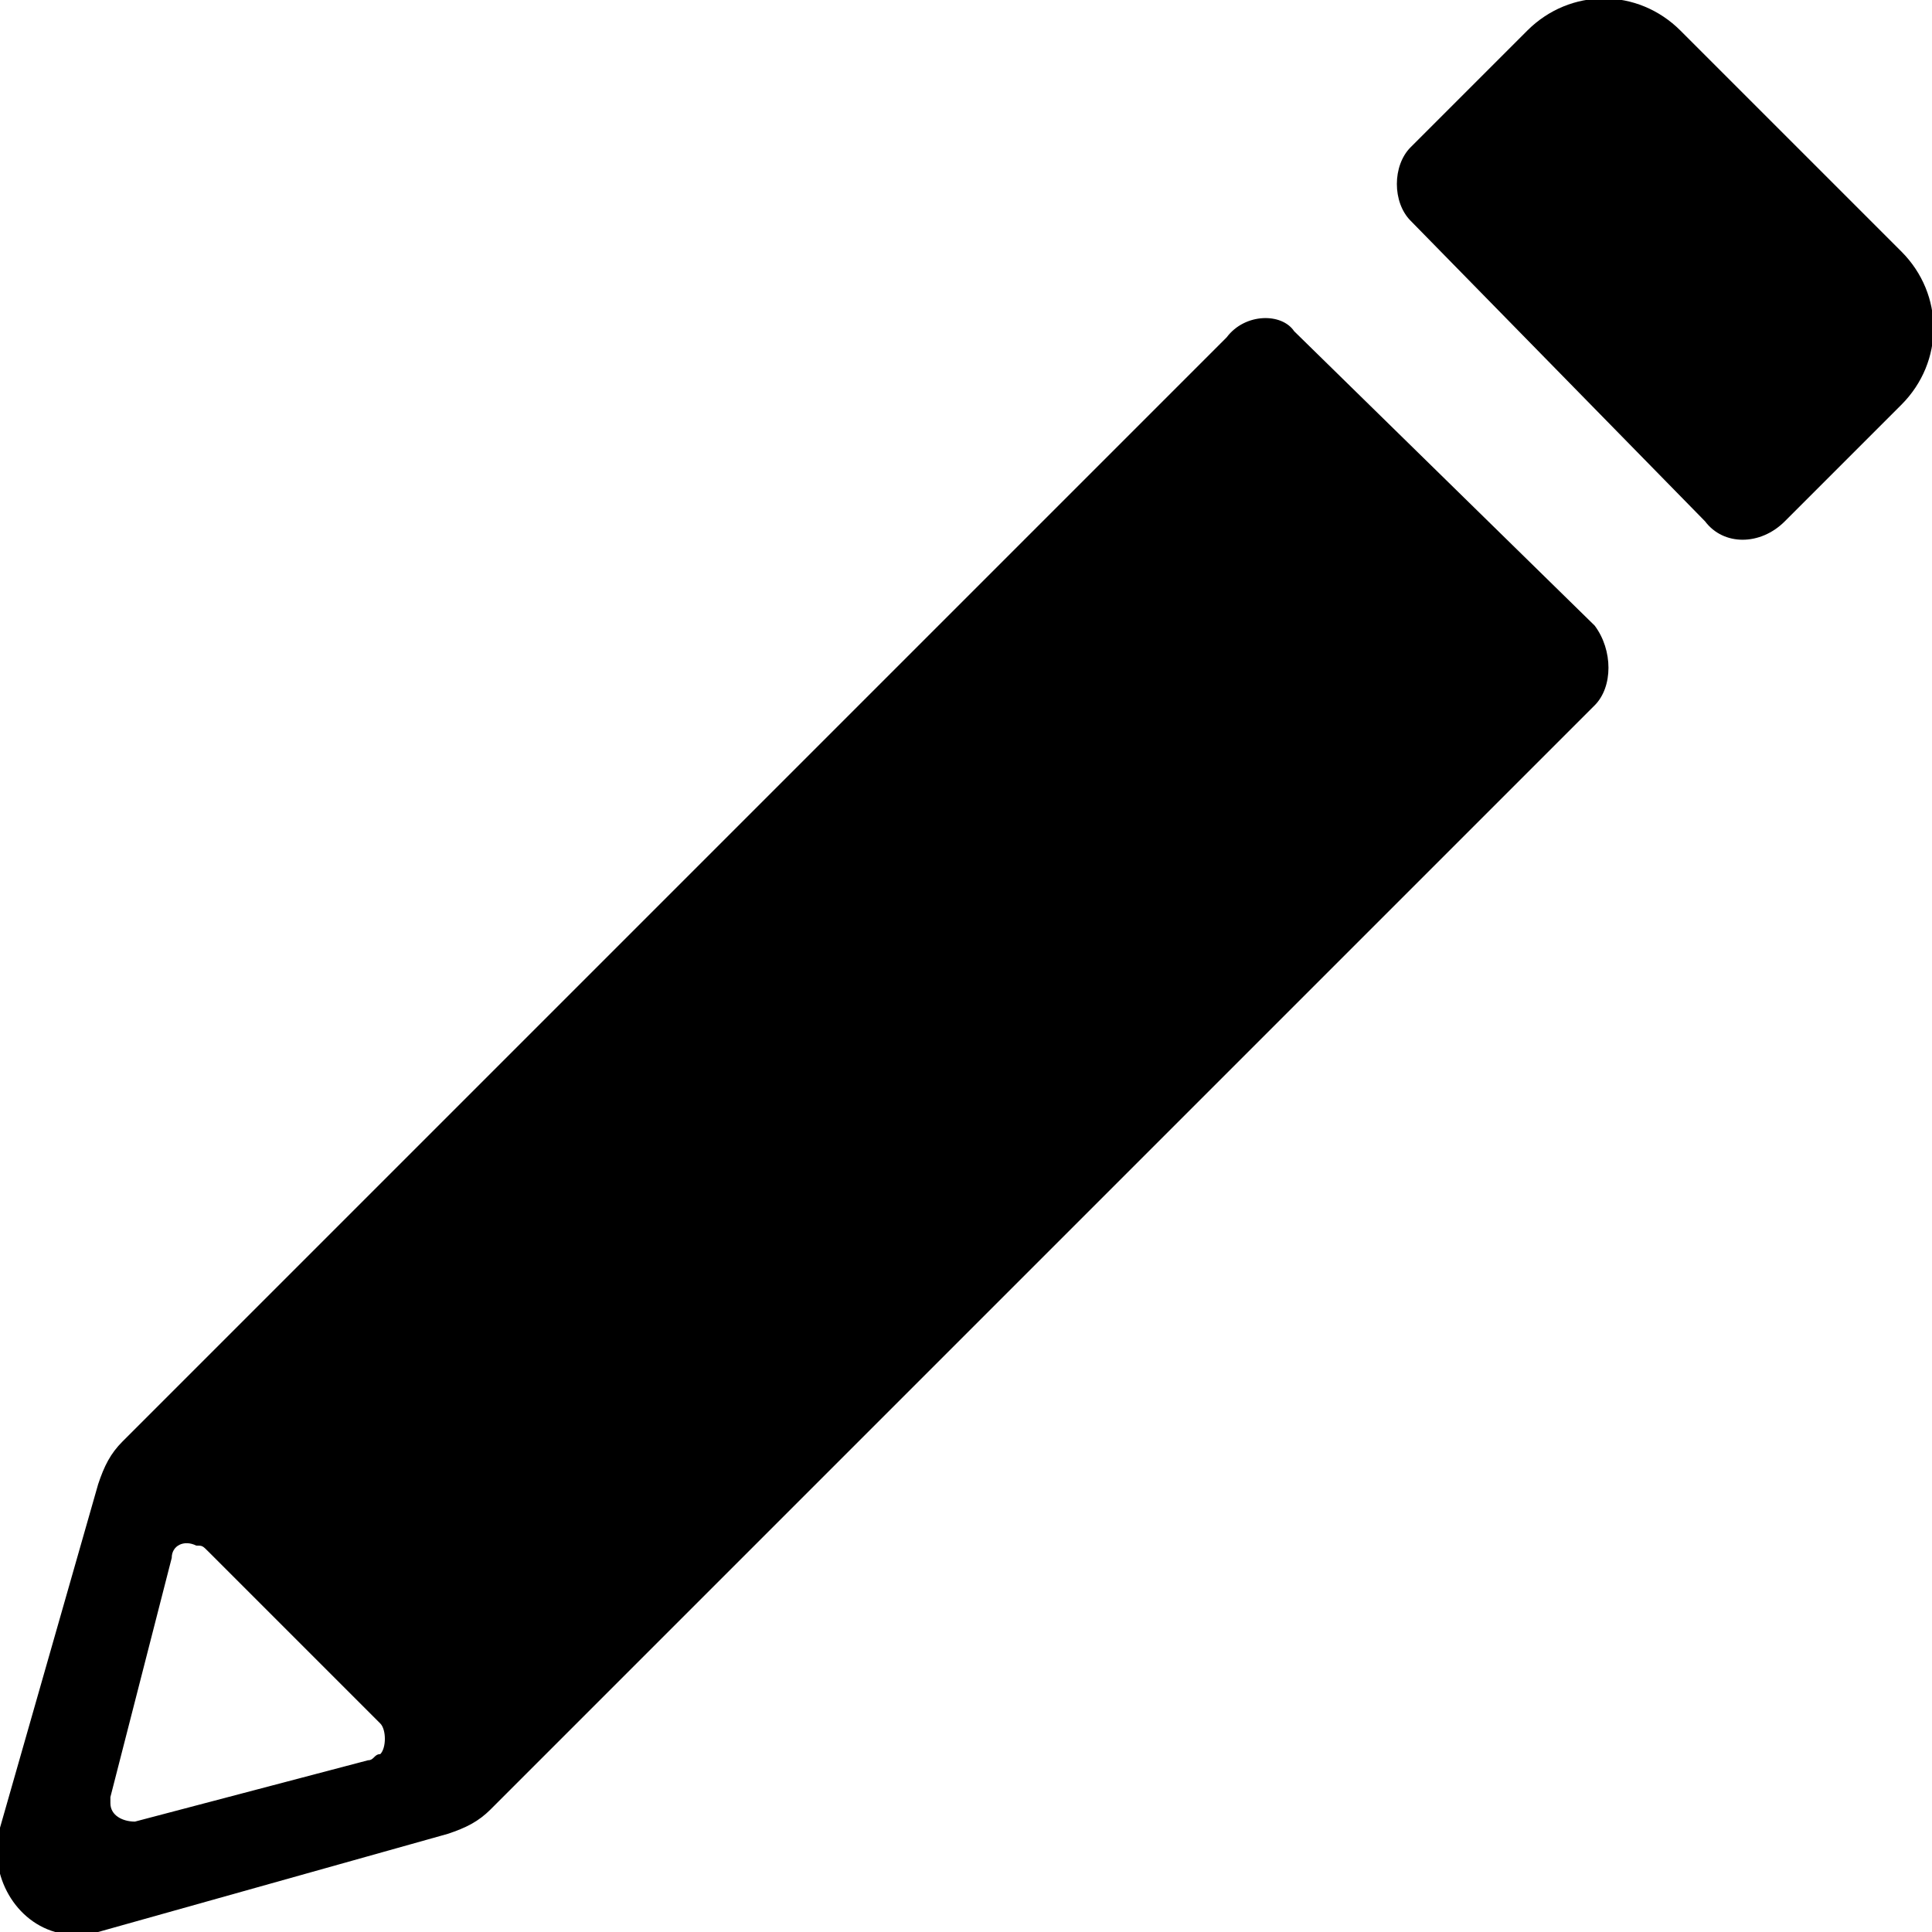
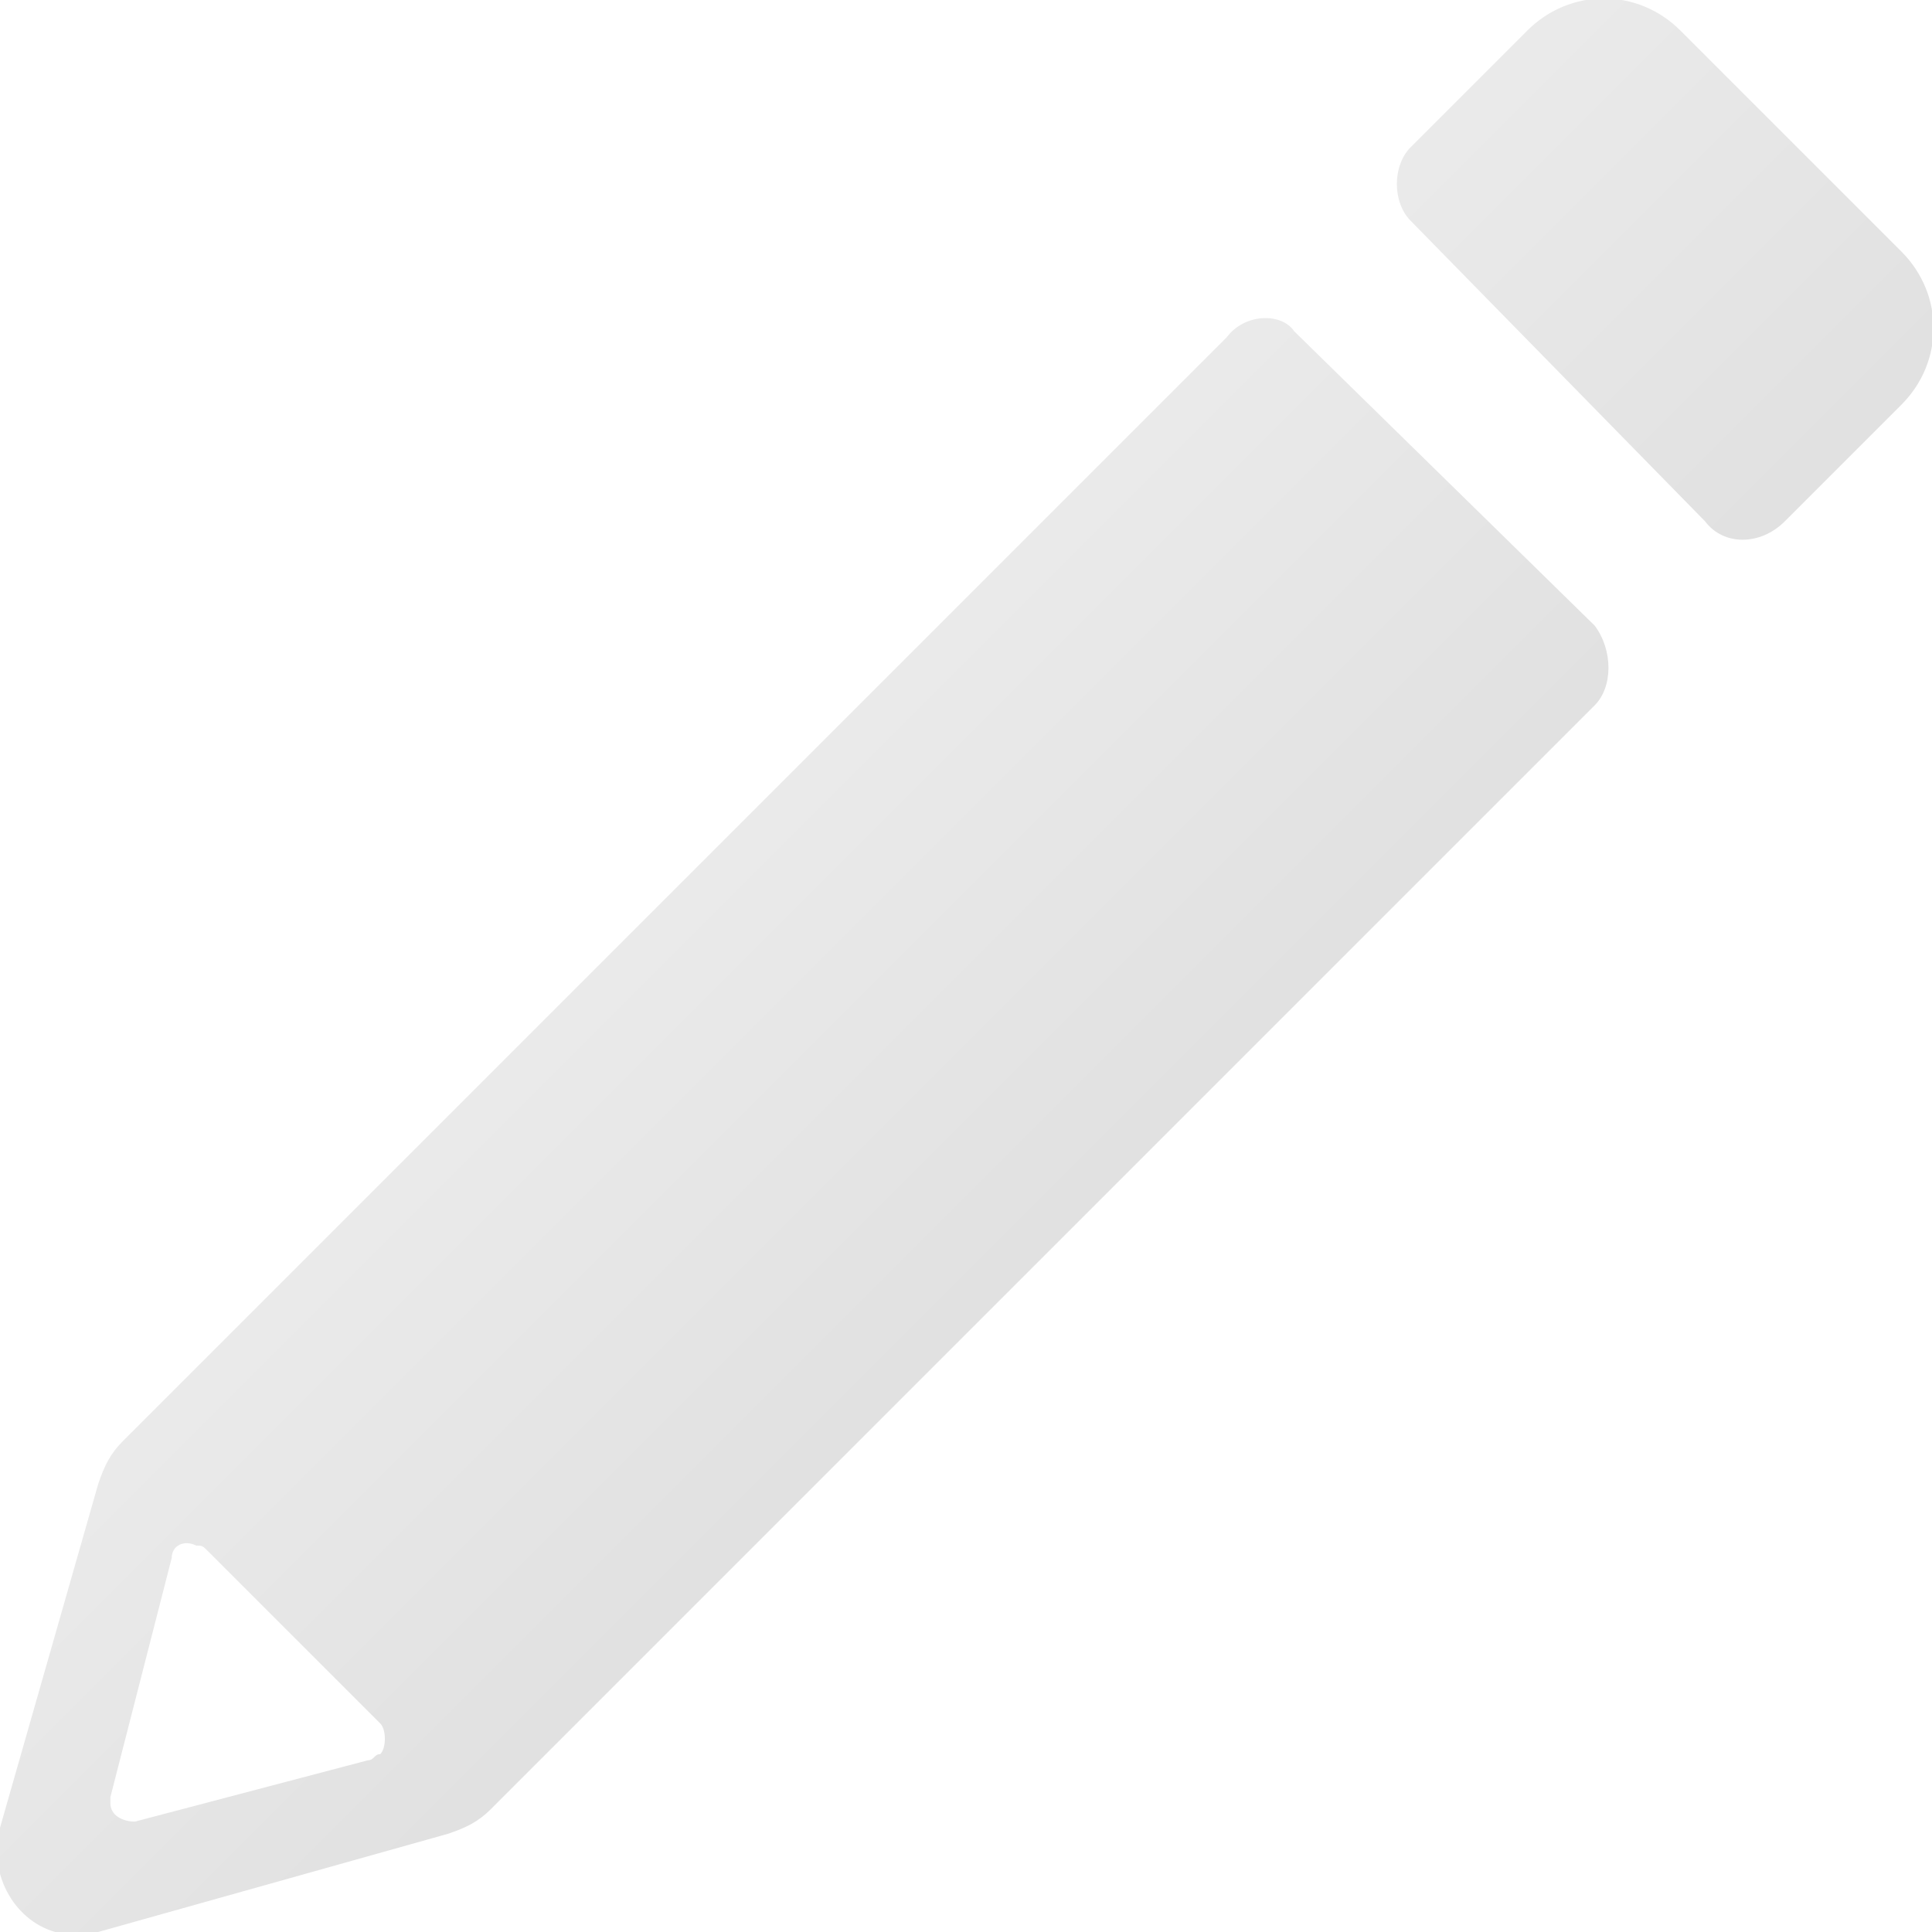
- <svg xmlns="http://www.w3.org/2000/svg" version="1.1" id="Layer_1" x="0px" y="0px" viewBox="0 0 31.5 31.5" style="enable-background:new 0 0 31.5 31.5;" xml:space="preserve">
-   <g>
-     <g>
-       <g id="Icons">
-         <path class="st0" d="M29.1,8.5L31,6.6c0.7-0.7,0.7-1.8,0-2.5l-3.6-3.6c-0.7-0.7-1.8-0.7-2.5,0L23,2.4c-0.3,0.3-0.3,0.9,0,1.2     l4.8,4.9C28.1,8.9,28.7,8.9,29.1,8.5C29.1,8.5,29.1,8.5,29.1,8.5zM20,5.5l-18,18c-0.2,0.2-0.3,0.4-0.4,0.7L0,29.8c-0.2,0.7,0.2,1.5,0.9,1.7c0.2,0.1,0.5,0.1,0.7,0l5.7-1.6     c0.3-0.1,0.5-0.2,0.7-0.4l18-18c0.3-0.3,0.3-0.9,0-1.3c0,0,0,0,0,0l-4.9-4.8C20.9,5.1,20.3,5.1,20,5.5z M6,28.7l-3.8,1     c-0.2,0-0.4-0.1-0.4-0.3c0,0,0-0.1,0-0.1l1-3.9c0-0.2,0.2-0.3,0.4-0.2c0.1,0,0.1,0,0.2,0.1l2.8,2.8c0.1,0.1,0.1,0.4,0,0.5     C6.1,28.6,6.1,28.7,6,28.7z" />
-       </g>
-     </g>
-   </g>
+ <svg xmlns="http://www.w3.org/2000/svg" version="1.1" x="0px" y="0px" viewBox="0 0 31.5 31.5" style="enable-background:new 0 0 31.5 31.5;" xml:space="preserve">
+   <defs>
+     <linearGradient id="g" x1="0" x2="1" y1="0" y2="1">
+       <stop offset="0" stop-color="#fff" />
+       <stop offset="1" stop-color="#ccc" />
+     </linearGradient>
+   </defs>
+   <path d="M29.1,8.5L31,6.6c0.7-0.7,0.7-1.8,0-2.5l-3.6-3.6c-0.7-0.7-1.8-0.7-2.5,0L23,2.4c-0.3,0.3-0.3,0.9,0,1.2l4.8,4.9C28.1,8.9,28.7,8.9,29.1,8.5C29.1,8.5,29.1,8.5,29.1,8.5zM20,5.5l-18,18c-0.2,0.2-0.3,0.4-0.4,0.7L0,29.8c-0.2,0.7,0.2,1.5,0.9,1.7c0.2,0.1,0.5,0.1,0.7,0l5.7-1.6c0.3-0.1,0.5-0.2,0.7-0.4l18-18c0.3-0.3,0.3-0.9,0-1.3c0,0,0,0,0,0l-4.9-4.8C20.9,5.1,20.3,5.1,20,5.5zM6,28.7l-3.8,1c-0.2,0-0.4-0.1-0.4-0.3c0,0,0-0.1,0-0.1l1-3.9c0-0.2,0.2-0.3,0.4-0.2c0.1,0,0.1,0,0.2,0.1l2.8,2.8c0.1,0.1,0.1,0.4,0,0.5C6.1,28.6,6.1,28.7,6,28.7z" fill="url(#g)" />
</svg>
